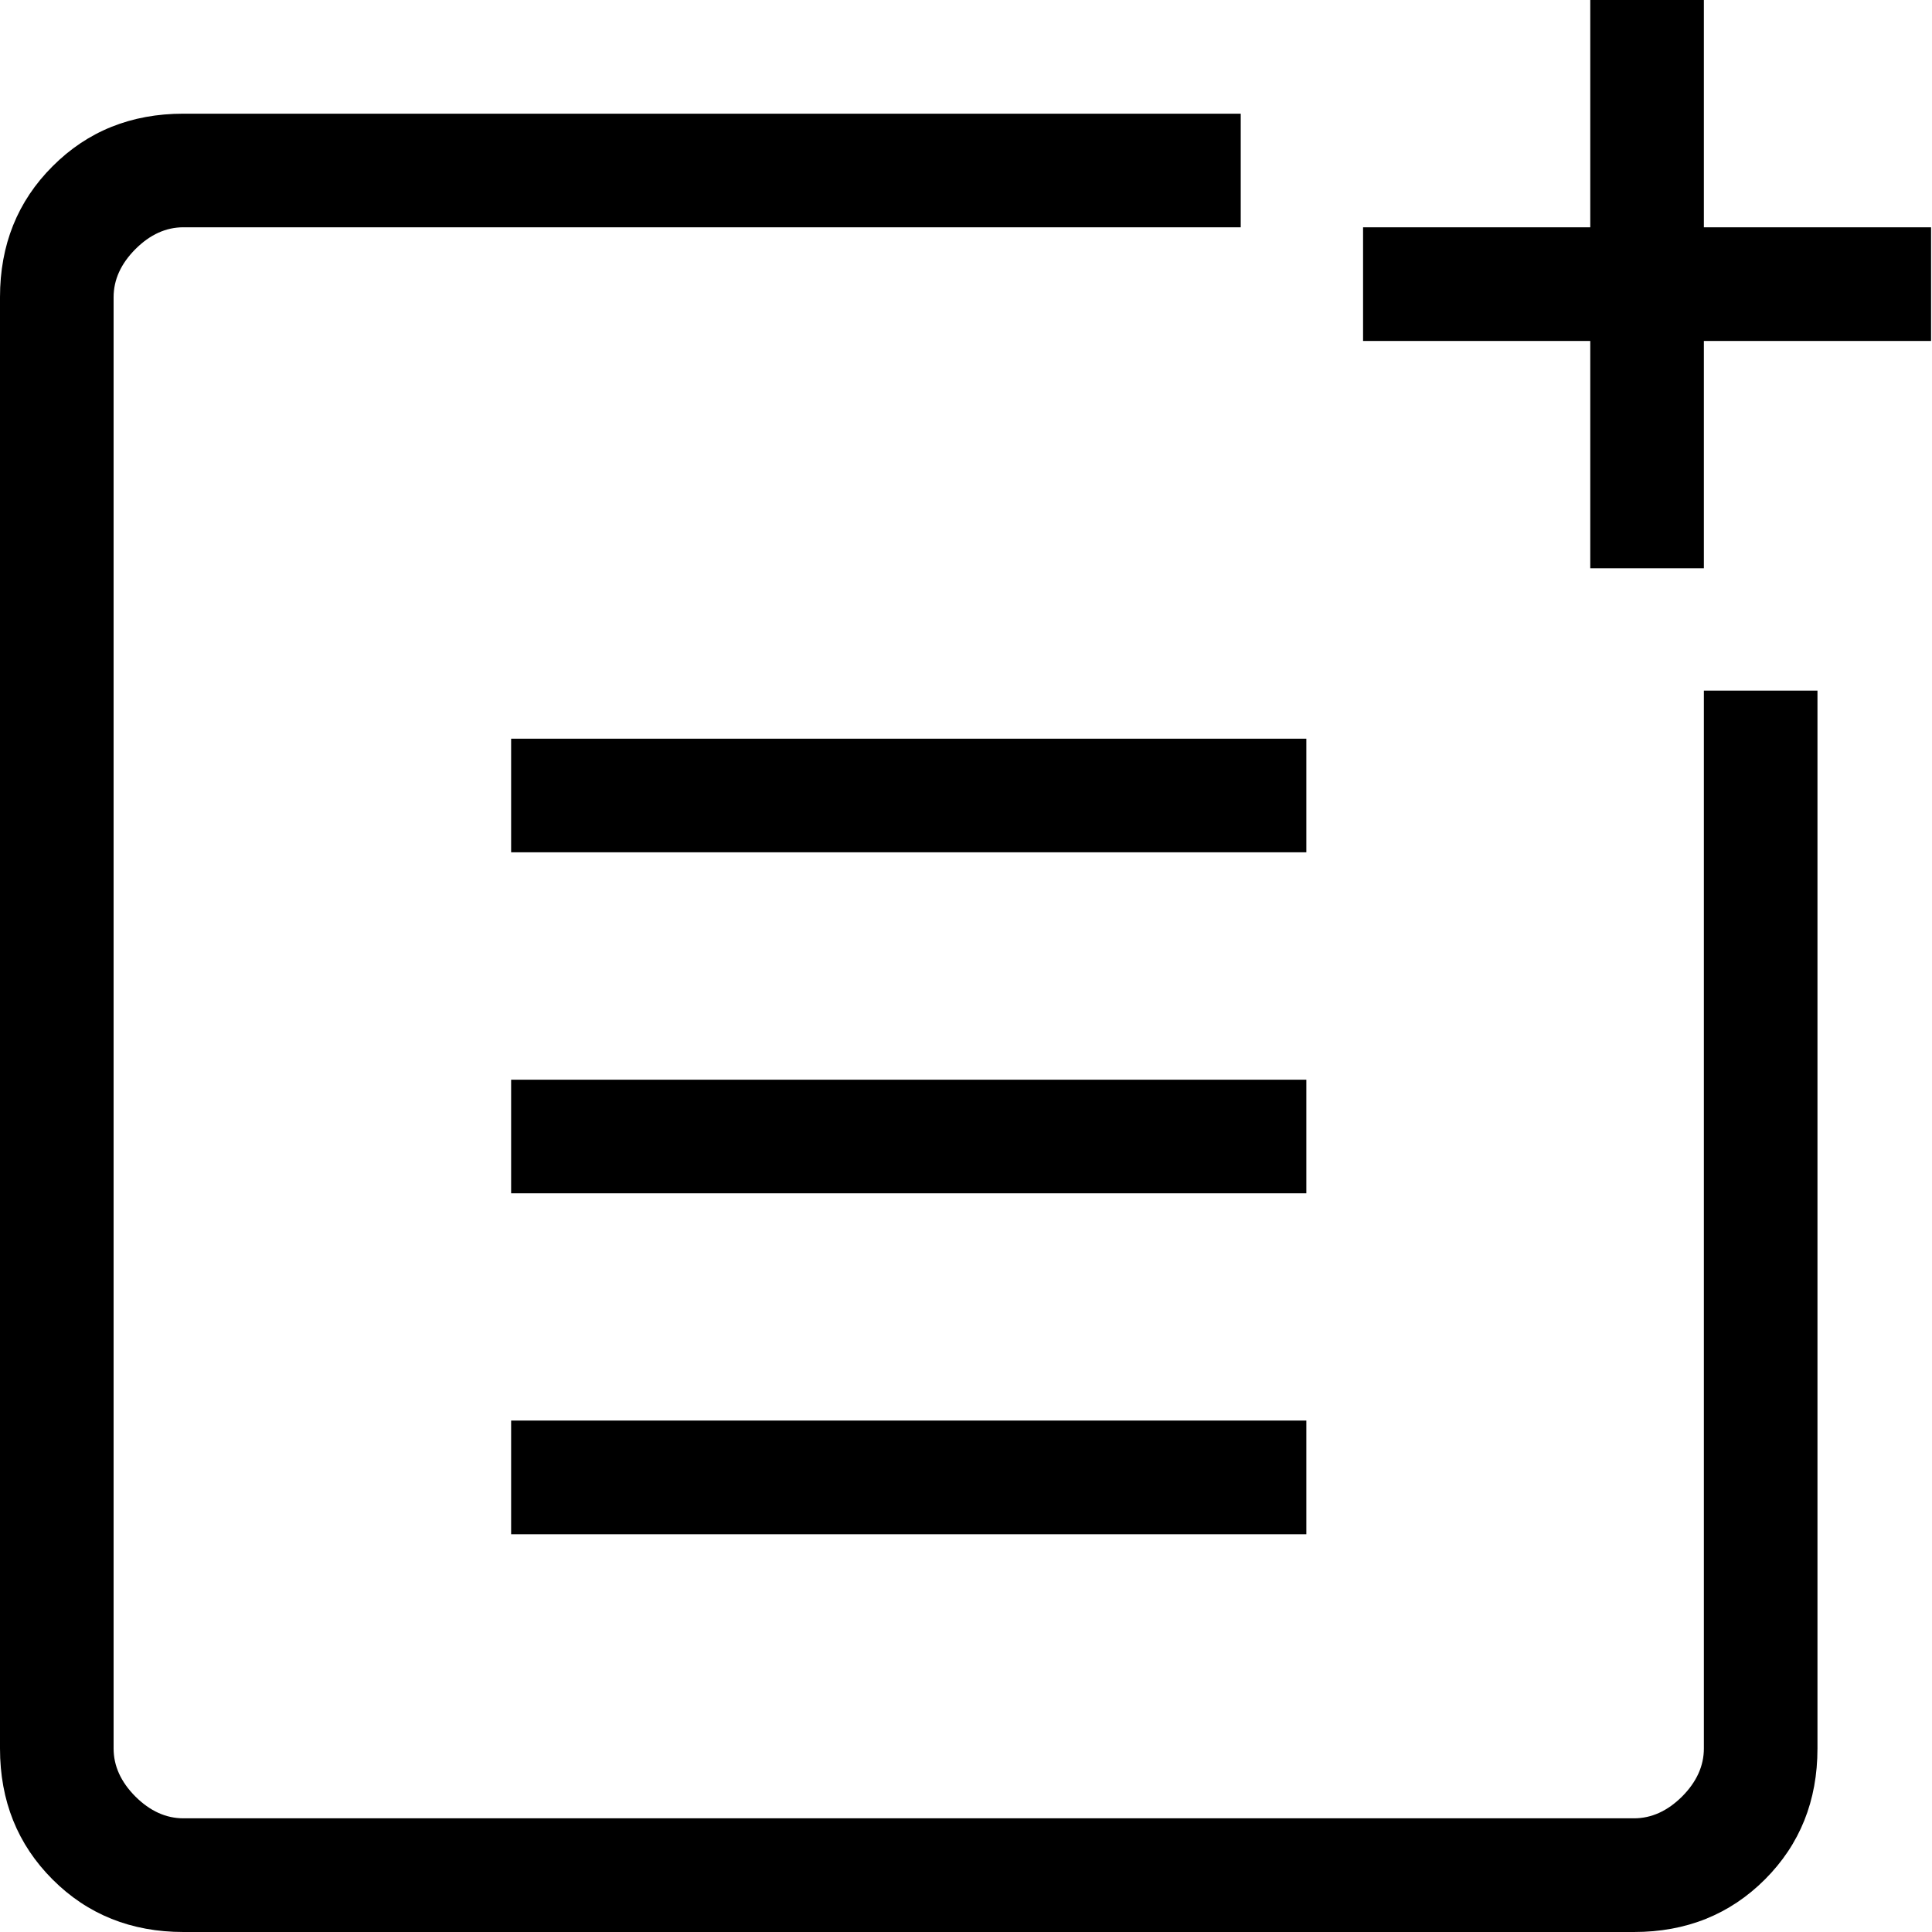
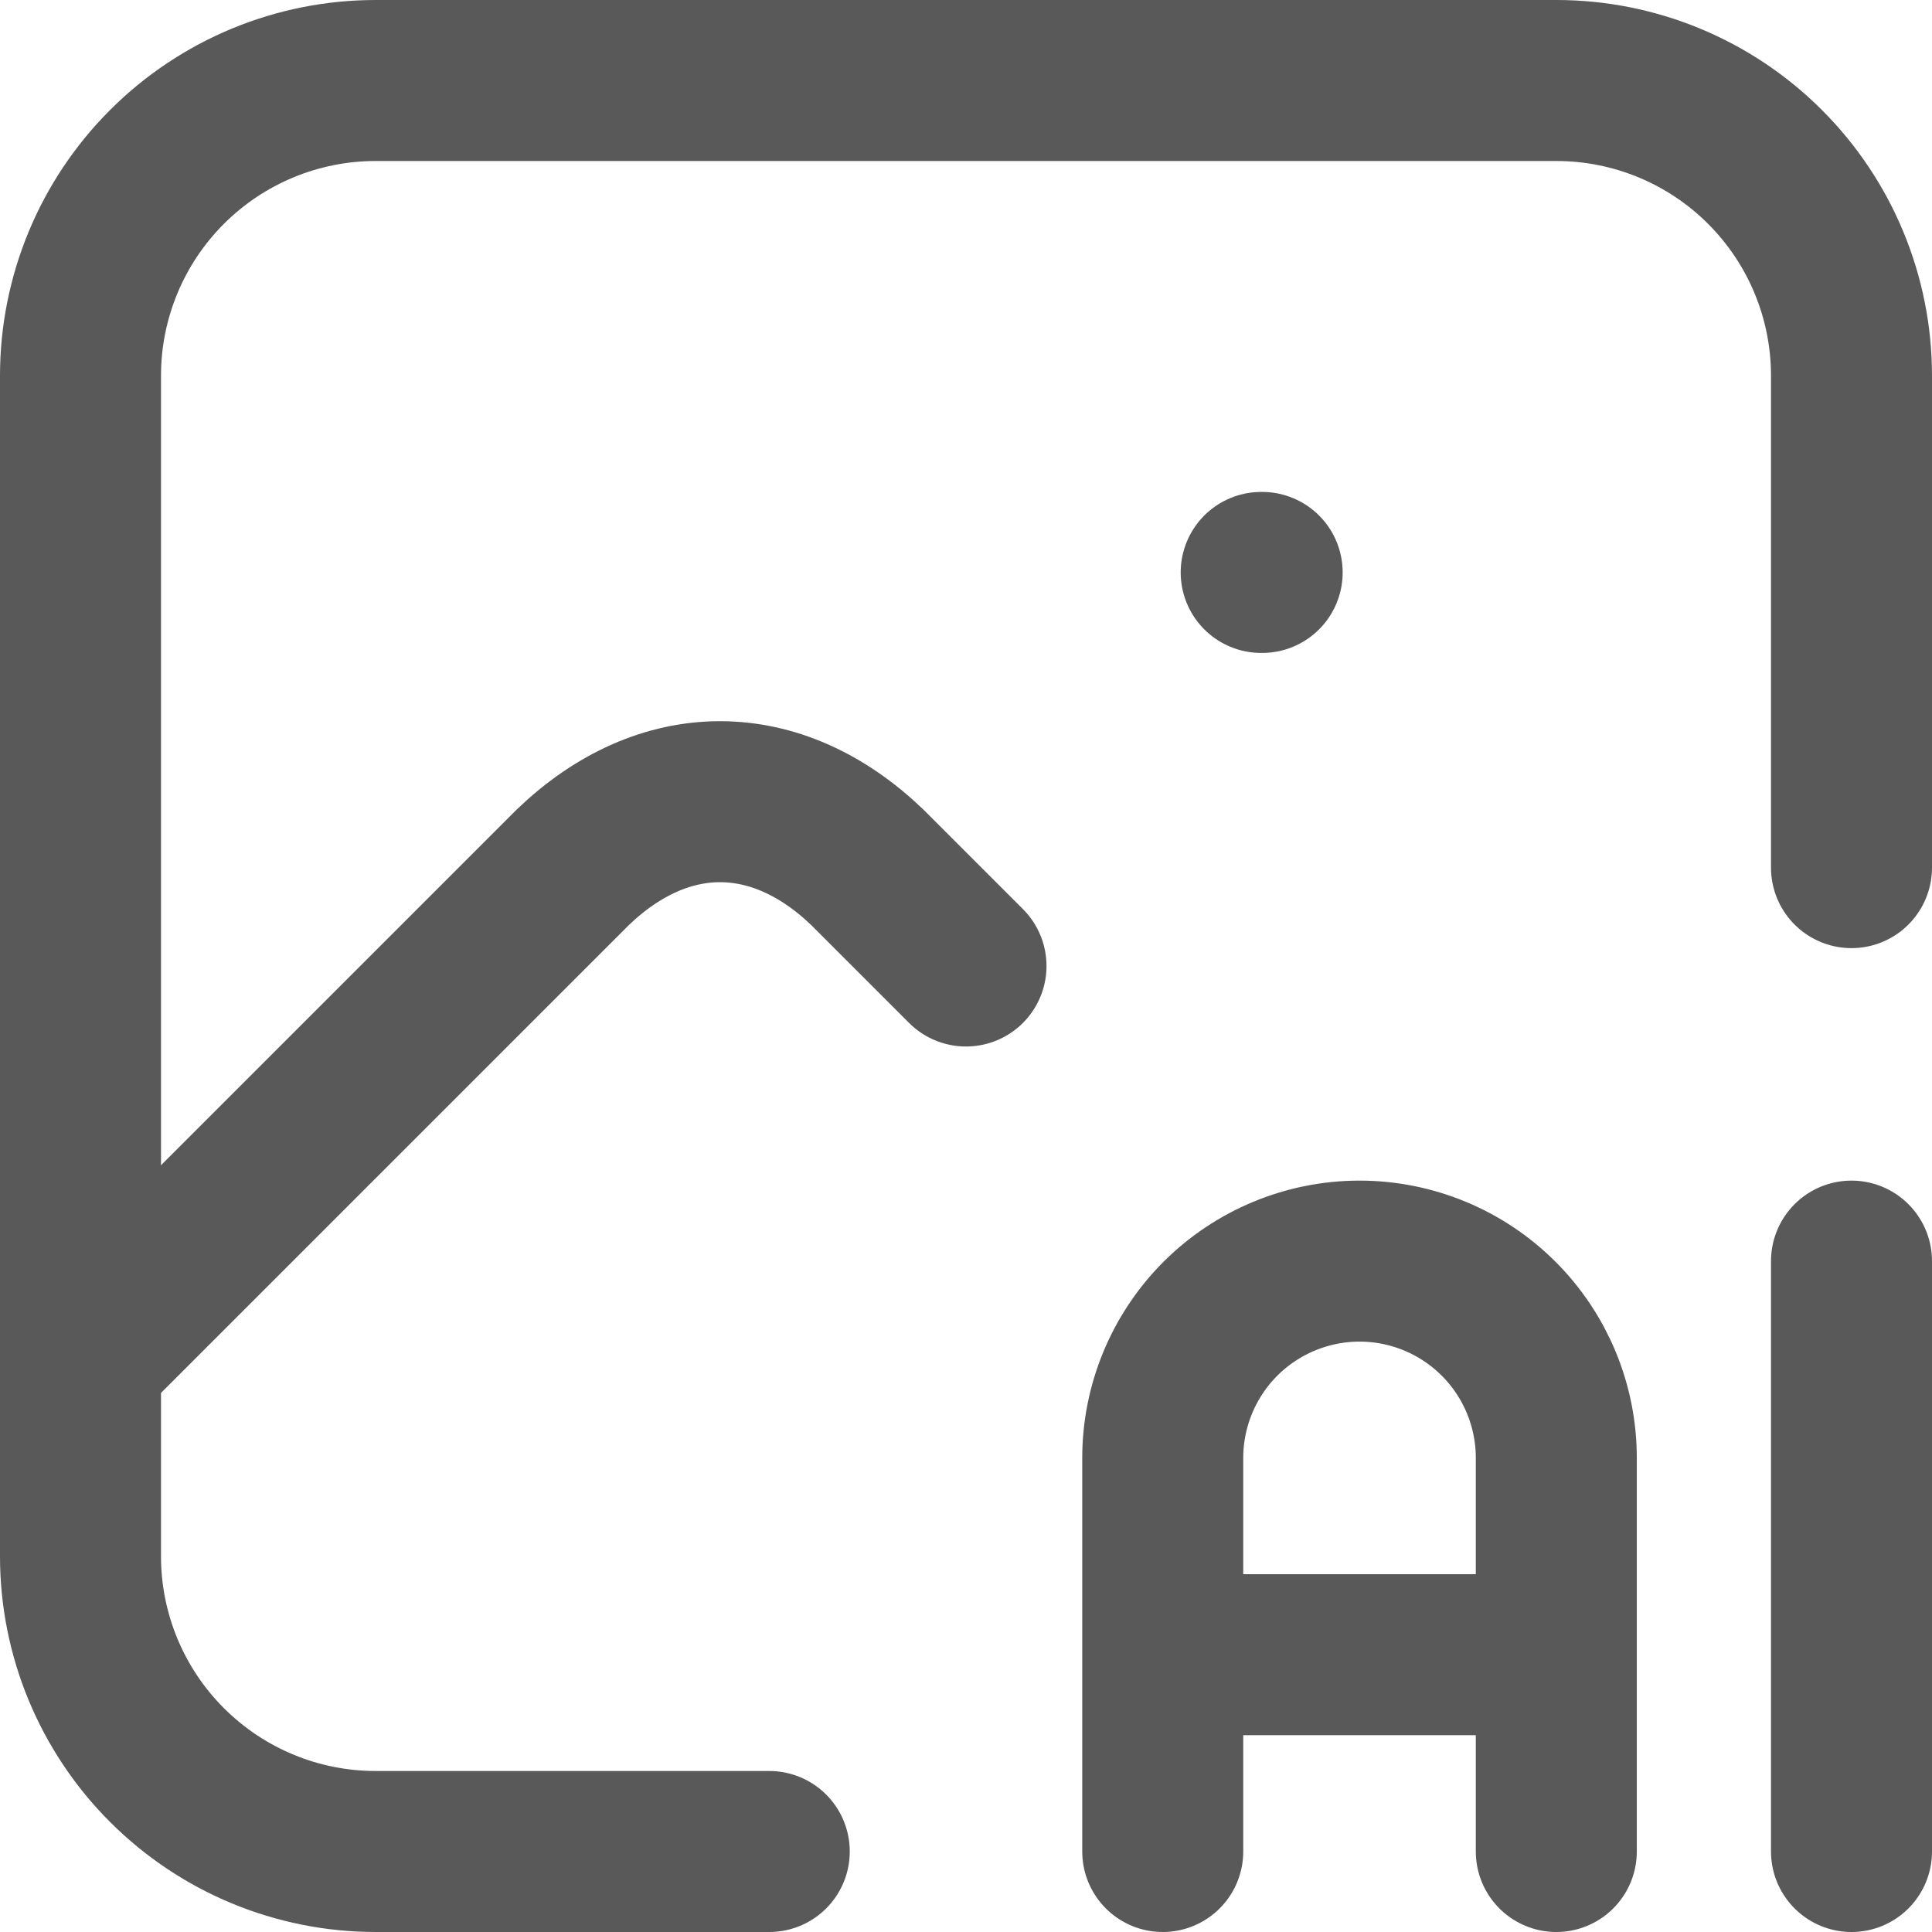
- <svg xmlns="http://www.w3.org/2000/svg" width="25" height="25" viewBox="0 0 25 25" fill="none">
-   <path d="M2.374 25C1.698 25 1.133 24.773 0.681 24.321C0.227 23.867 0 23.302 0 22.625V3.846C0 3.169 0.227 2.604 0.681 2.151C1.133 1.698 1.698 1.471 2.374 1.471H16.055V2.941H2.374C2.148 2.941 1.941 3.035 1.752 3.224C1.564 3.413 1.47 3.62 1.47 3.846V22.625C1.47 22.851 1.564 23.058 1.752 23.247C1.941 23.435 2.148 23.529 2.374 23.529H21.144C21.369 23.529 21.577 23.435 21.766 23.247C21.954 23.058 22.048 22.851 22.048 22.625V8.937H23.518V22.625C23.518 23.302 23.291 23.866 22.839 24.319C22.385 24.773 21.82 25 21.144 25H2.374ZM6.614 19.853V18.382H16.904V19.853H6.614ZM6.614 15.441V13.971H16.904V15.441H6.614ZM6.614 11.029V9.559H16.904V11.029H6.614ZM20.578 7.353V4.412H17.638V2.941H20.578V0H22.048V2.941H24.988V4.412H22.048V7.353H20.578Z" fill="black" fillOpacity="0.6" />
+ <svg xmlns="http://www.w3.org/2000/svg" width="24" height="24" viewBox="0 0 24 24" fill="none">
+   <path d="M15.667 7.111H15.679M9.556 23H4.667C3.694 23 2.762 22.614 2.074 21.926C1.386 21.238 1 20.306 1 19.333V4.667C1 3.694 1.386 2.762 2.074 2.074C2.762 1.386 3.694 1 4.667 1H19.333C20.306 1 21.238 1.386 21.926 2.074C22.614 2.762 23 3.694 23 4.667V10.778" stroke="#595959" stroke-width="2" stroke-linecap="round" stroke-linejoin="round" />
+   <path d="M1 16.889L7.111 10.778C8.245 9.686 9.644 9.686 10.778 10.778L12 12M14.444 23V18.111C14.444 17.463 14.702 16.841 15.16 16.382C15.619 15.924 16.241 15.666 16.889 15.666C17.537 15.666 18.159 15.924 18.617 16.382C19.076 16.841 19.333 17.463 19.333 18.111V23M14.444 20.555H19.333M23 15.666V23" stroke="#595959" stroke-width="2" stroke-linecap="round" stroke-linejoin="round" />
</svg>
